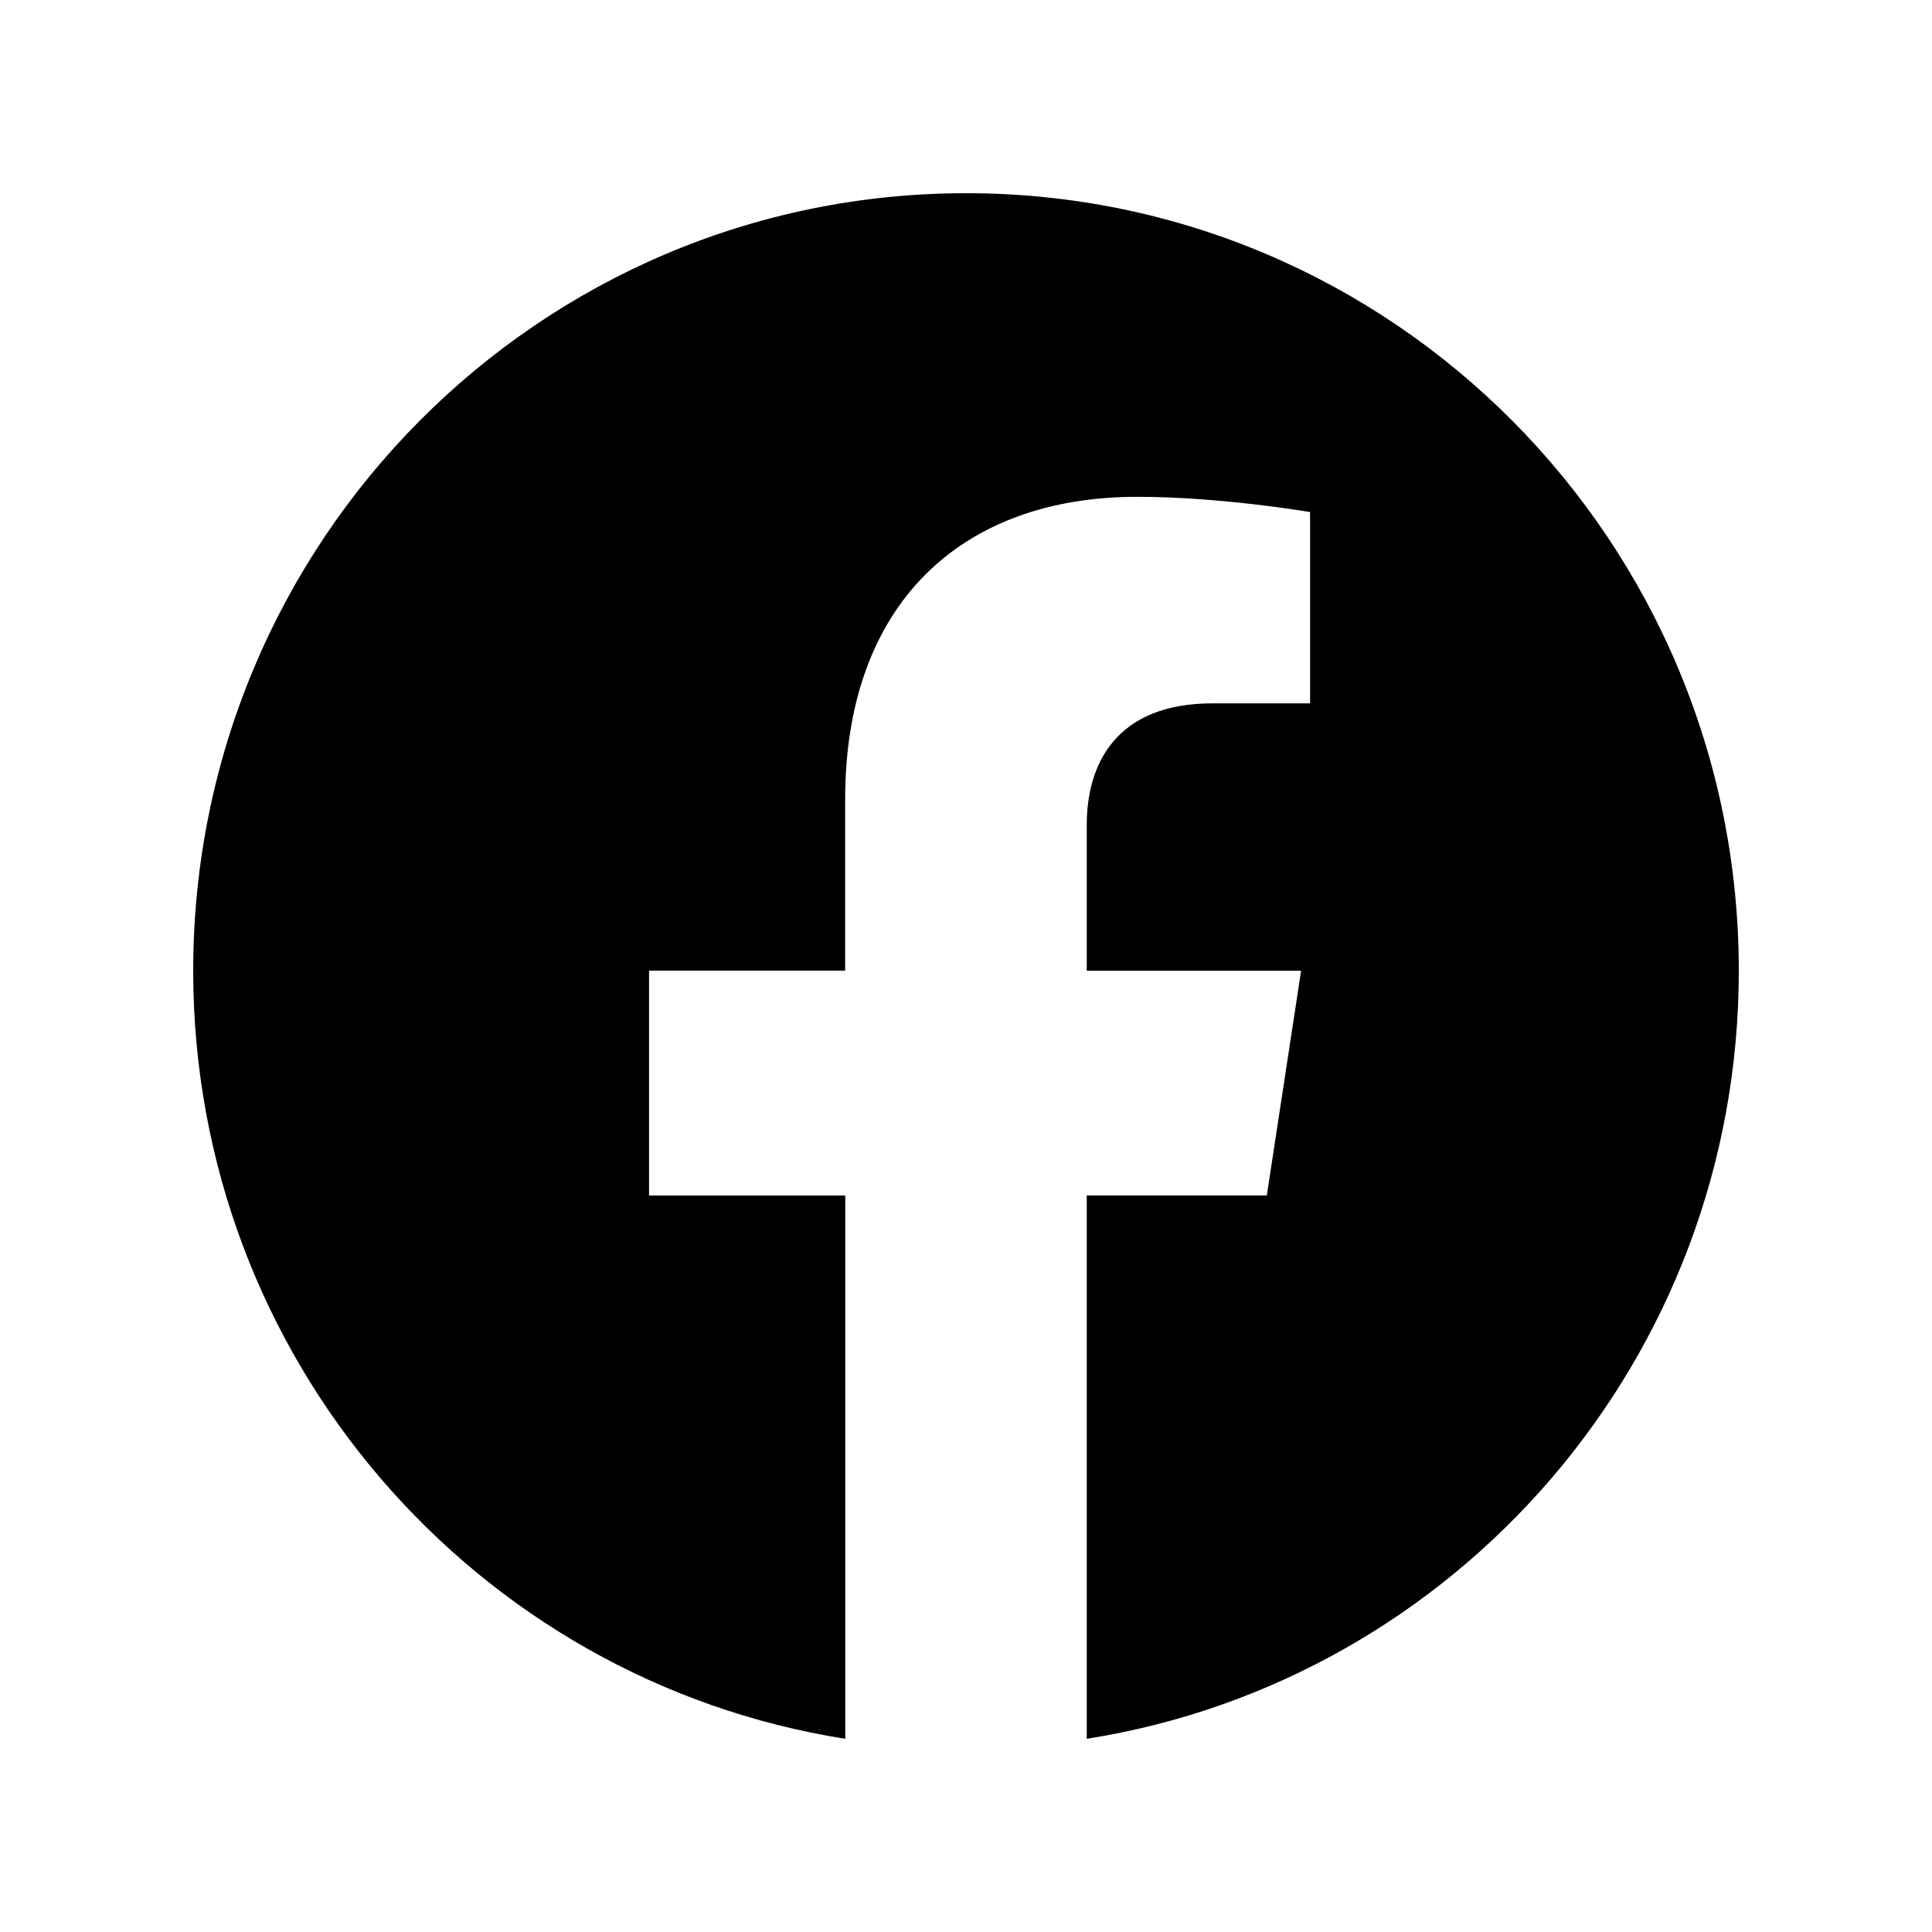
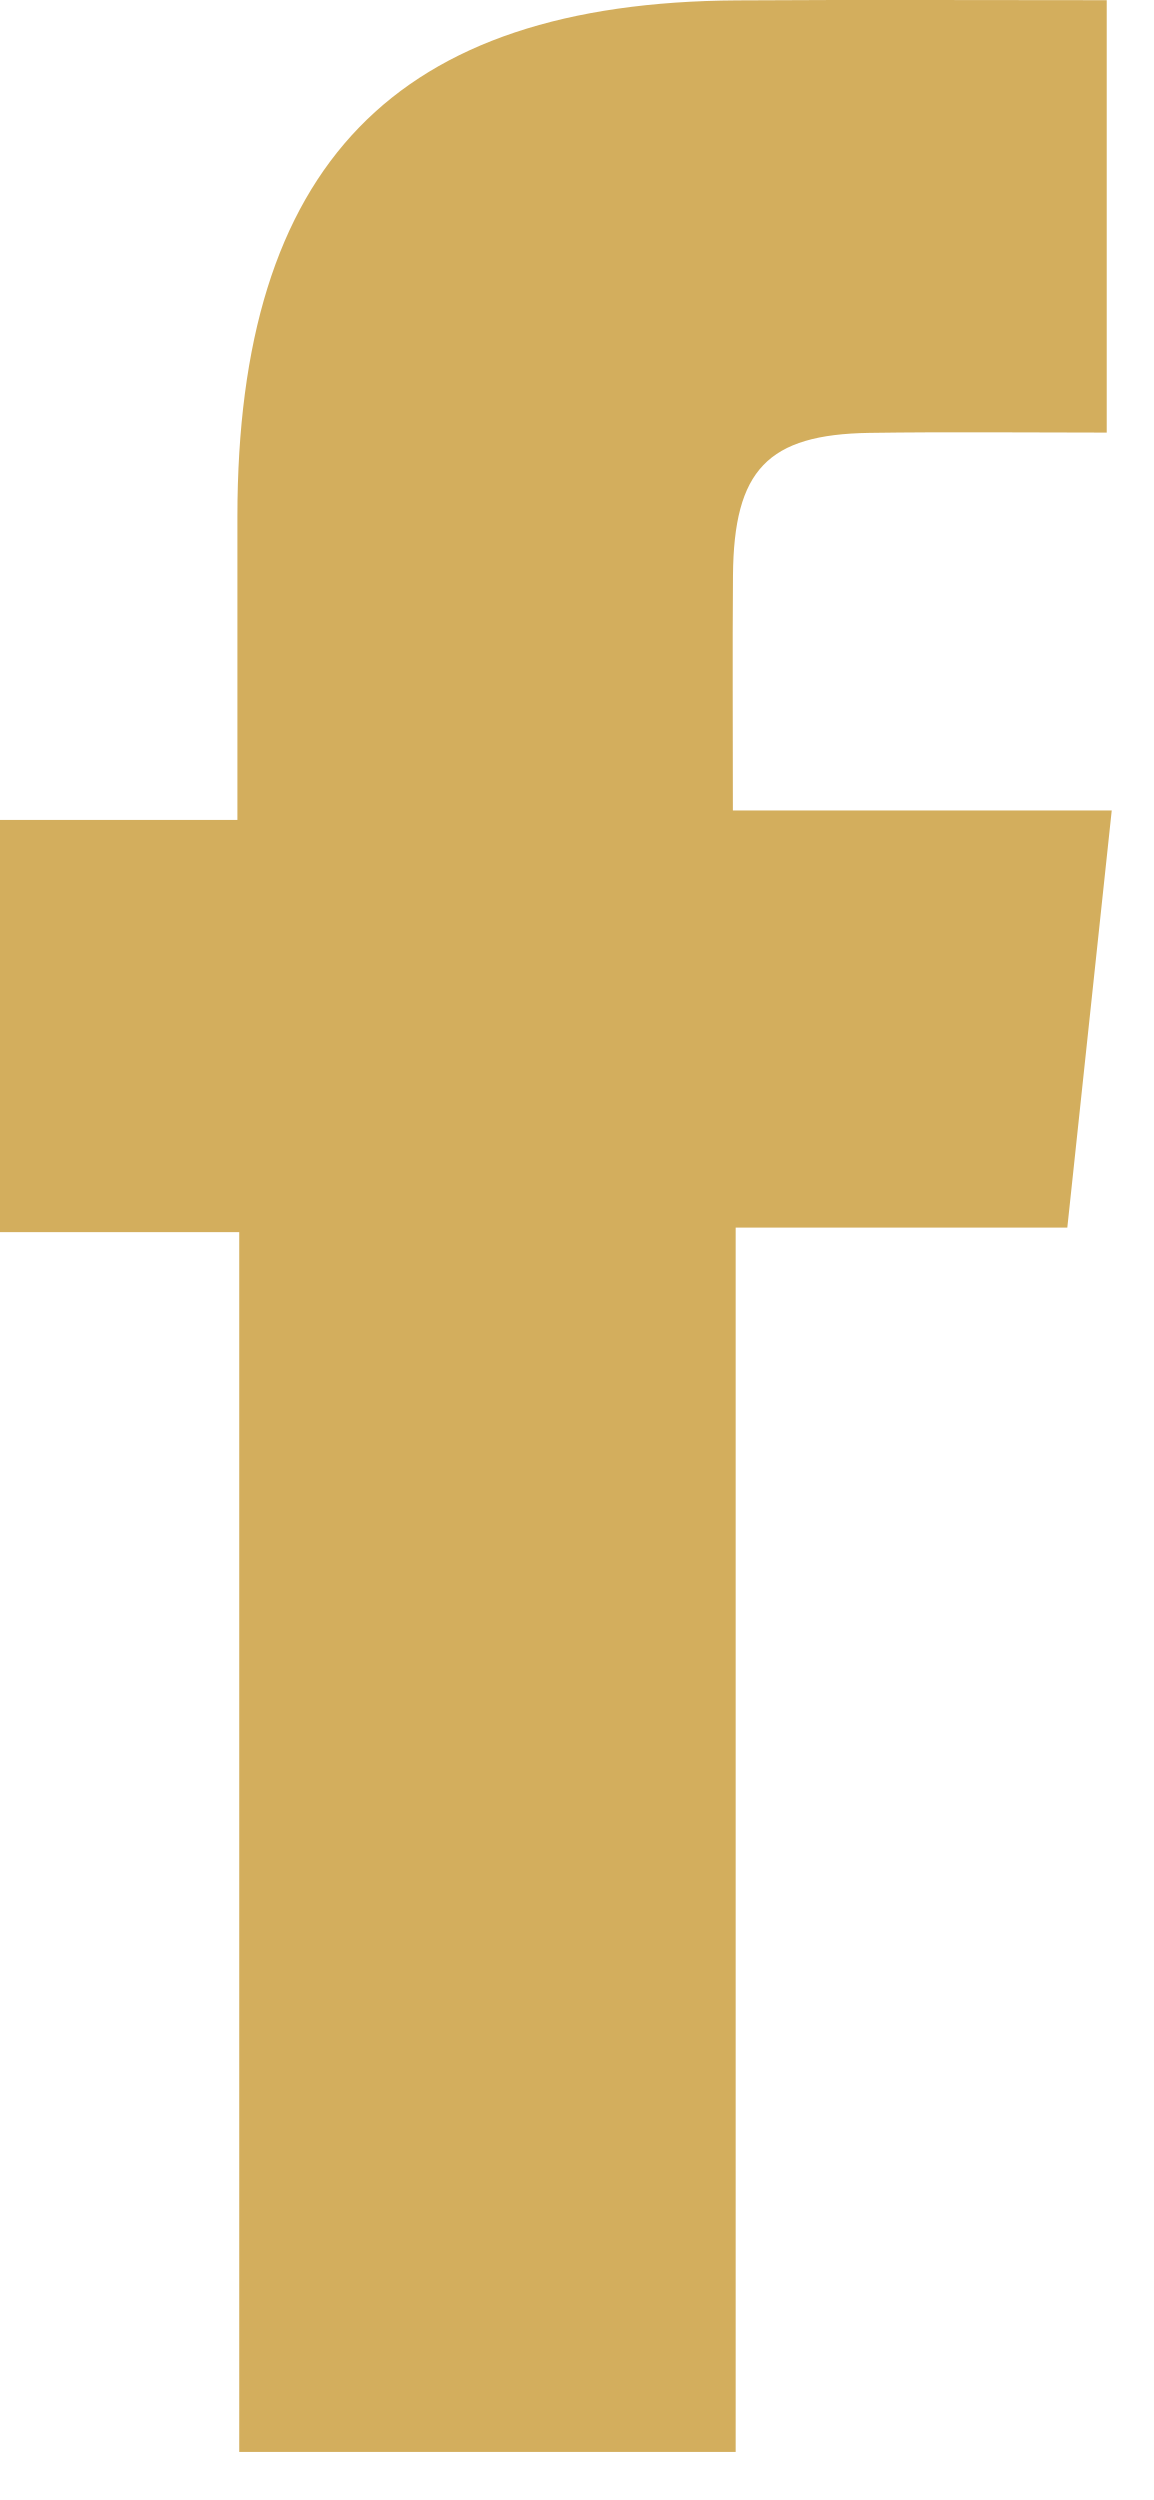
- <svg class="icon icon-facebook" viewBox="0 0 20 20">
-   <path fill="currentColor" d="M18 10.049C18 5.603 14.419 2 10 2s-8 3.603-8 8.049C2 14.067 4.925 17.396 8.75 18v-5.624H6.719v-2.328h2.03V8.275c0-2.017 1.195-3.132 3.023-3.132.874 0 1.79.158 1.79.158v1.98h-1.009c-.994 0-1.303.621-1.303 1.258v1.51h2.219l-.355 2.326H11.25V18c3.825-.604 6.75-3.933 6.75-7.951" />
+ <svg xmlns="http://www.w3.org/2000/svg" width="12" height="26" viewBox="0 0 12 26" fill="none">
+   <path fill-rule="evenodd" clip-rule="evenodd" d="M11.51 0.002V4.499C10.666 4.499 9.854 4.49 9.042 4.502C7.982 4.518 7.632 4.887 7.623 5.984C7.617 6.764 7.622 7.544 7.622 8.429H11.562C11.402 9.932 11.255 11.312 11.1 12.767H7.651V25.5H2.488V12.814H0V8.527H2.469C2.469 7.414 2.468 6.393 2.469 5.372C2.471 1.718 4.109 0.024 7.668 0.004C8.916 -0.004 10.165 0.002 11.51 0.002" fill="#D3AE5D" />
</svg>
